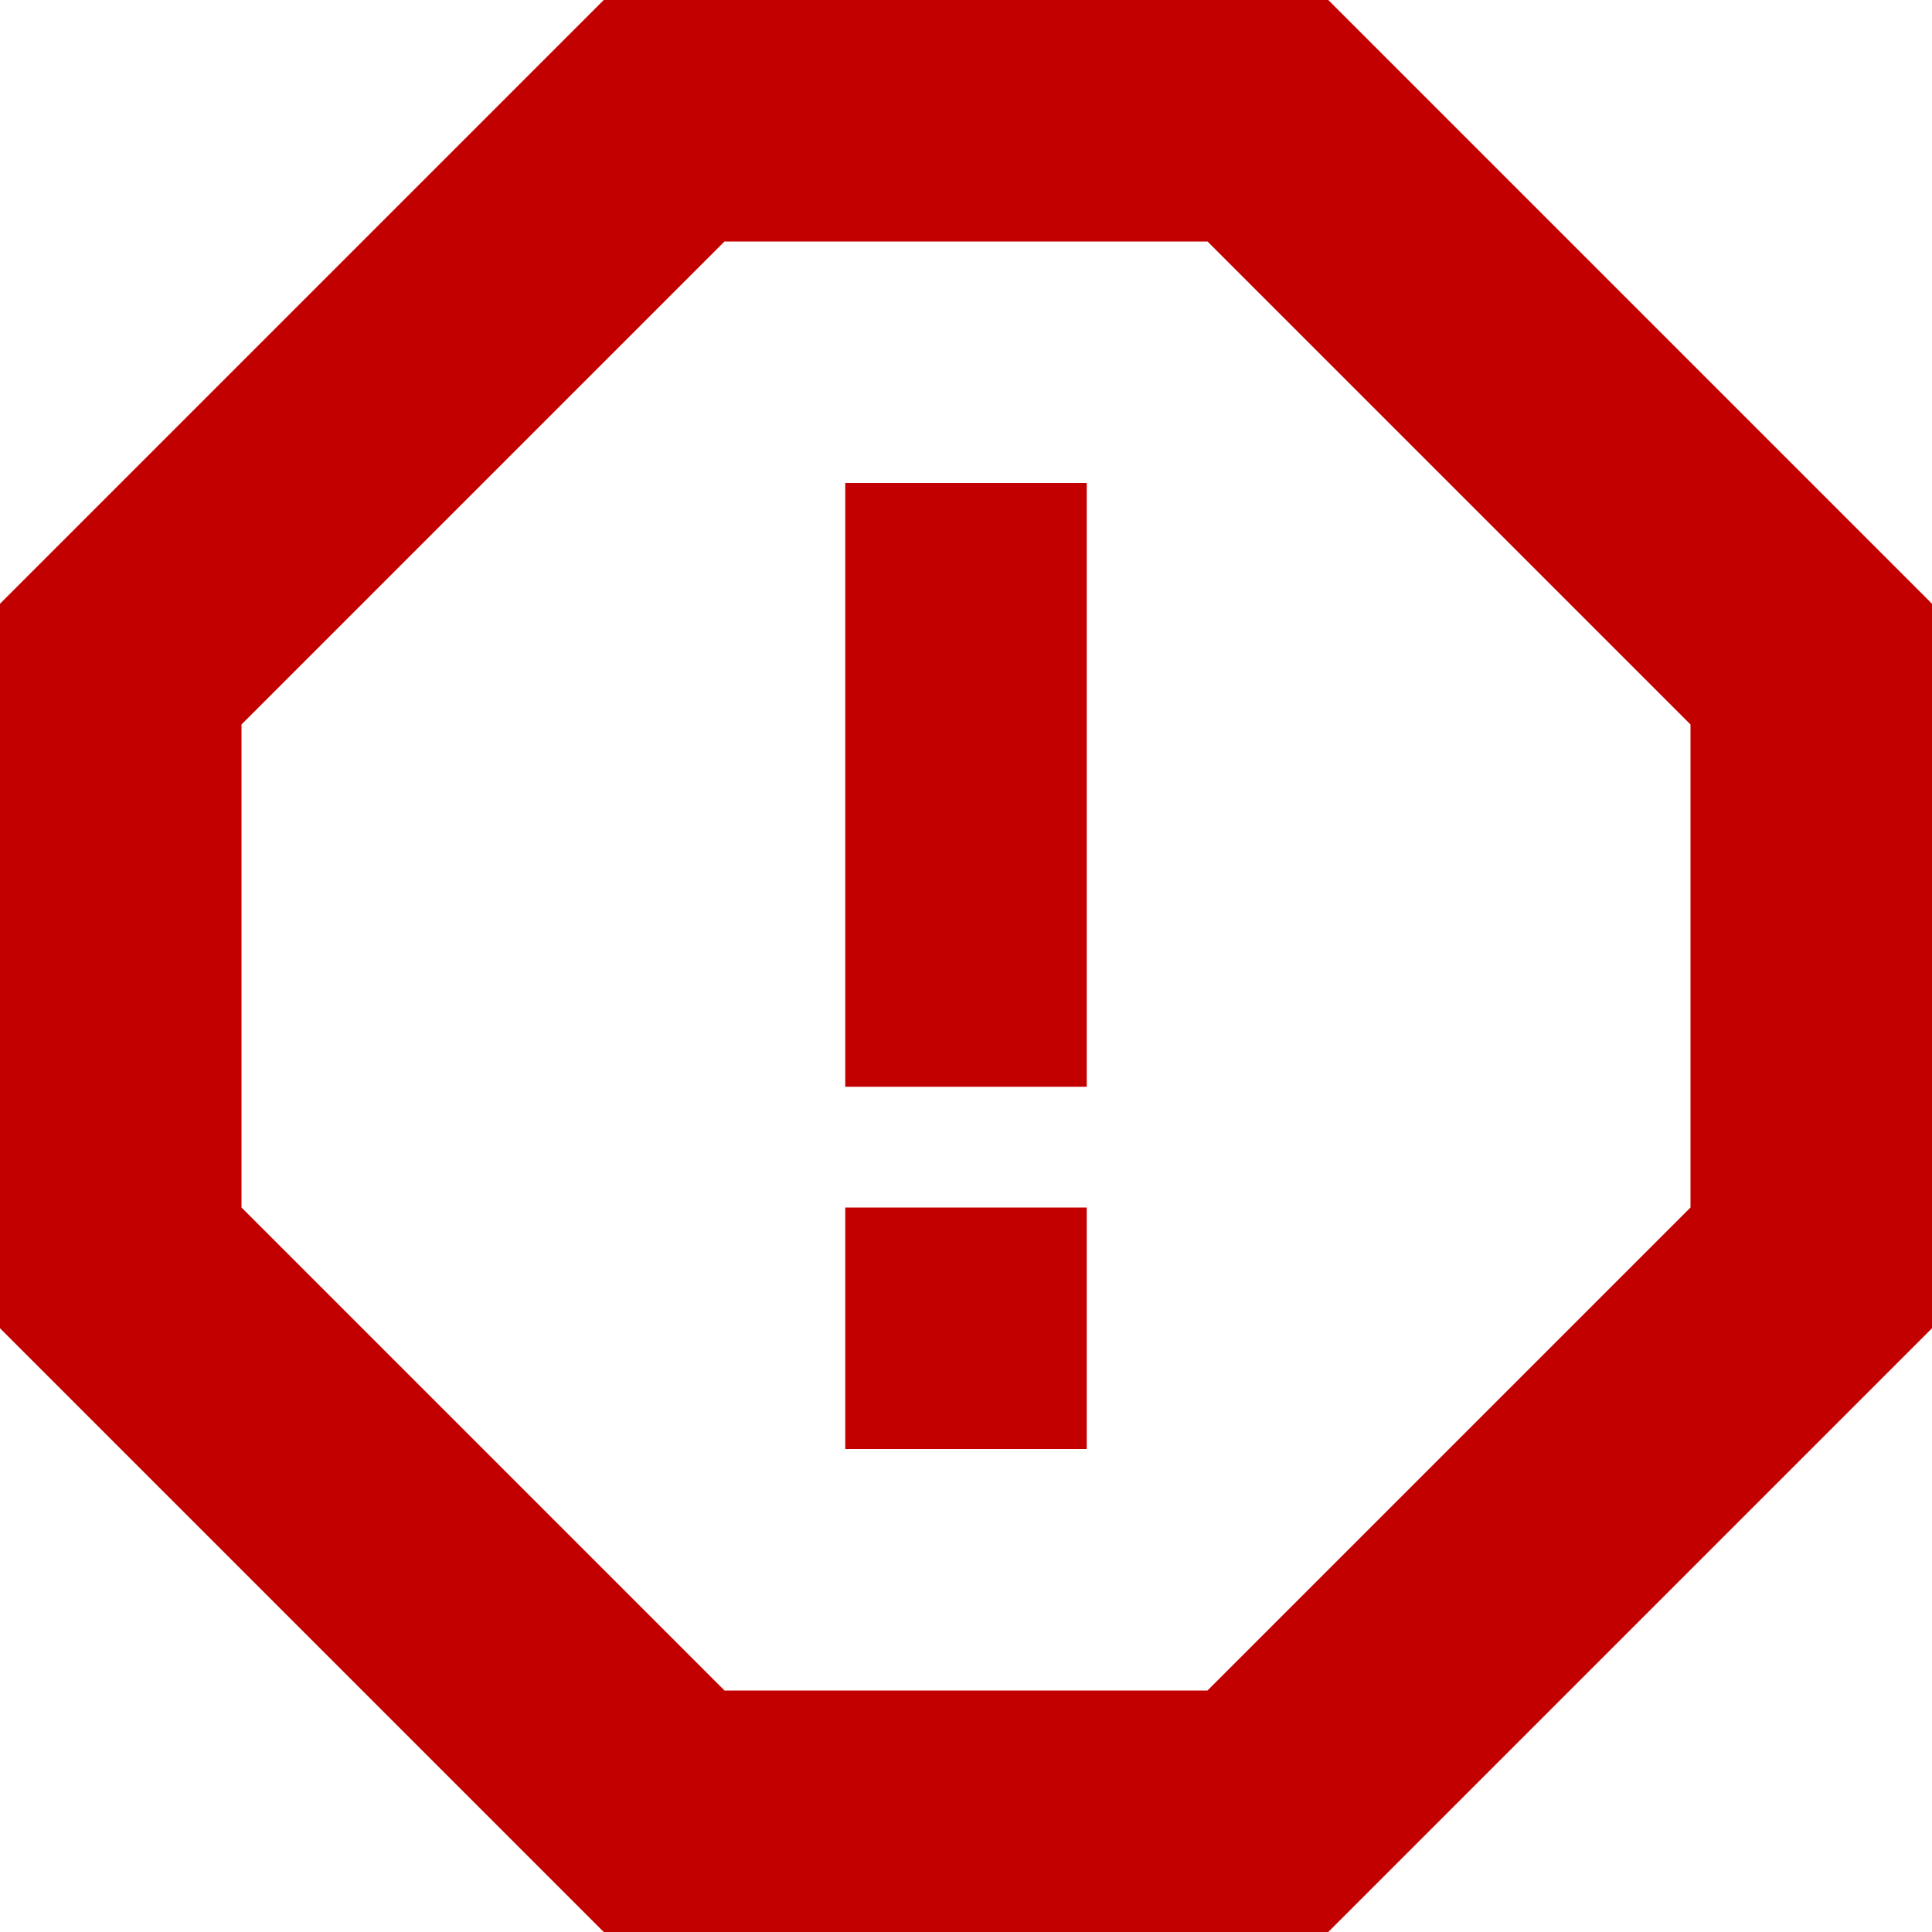
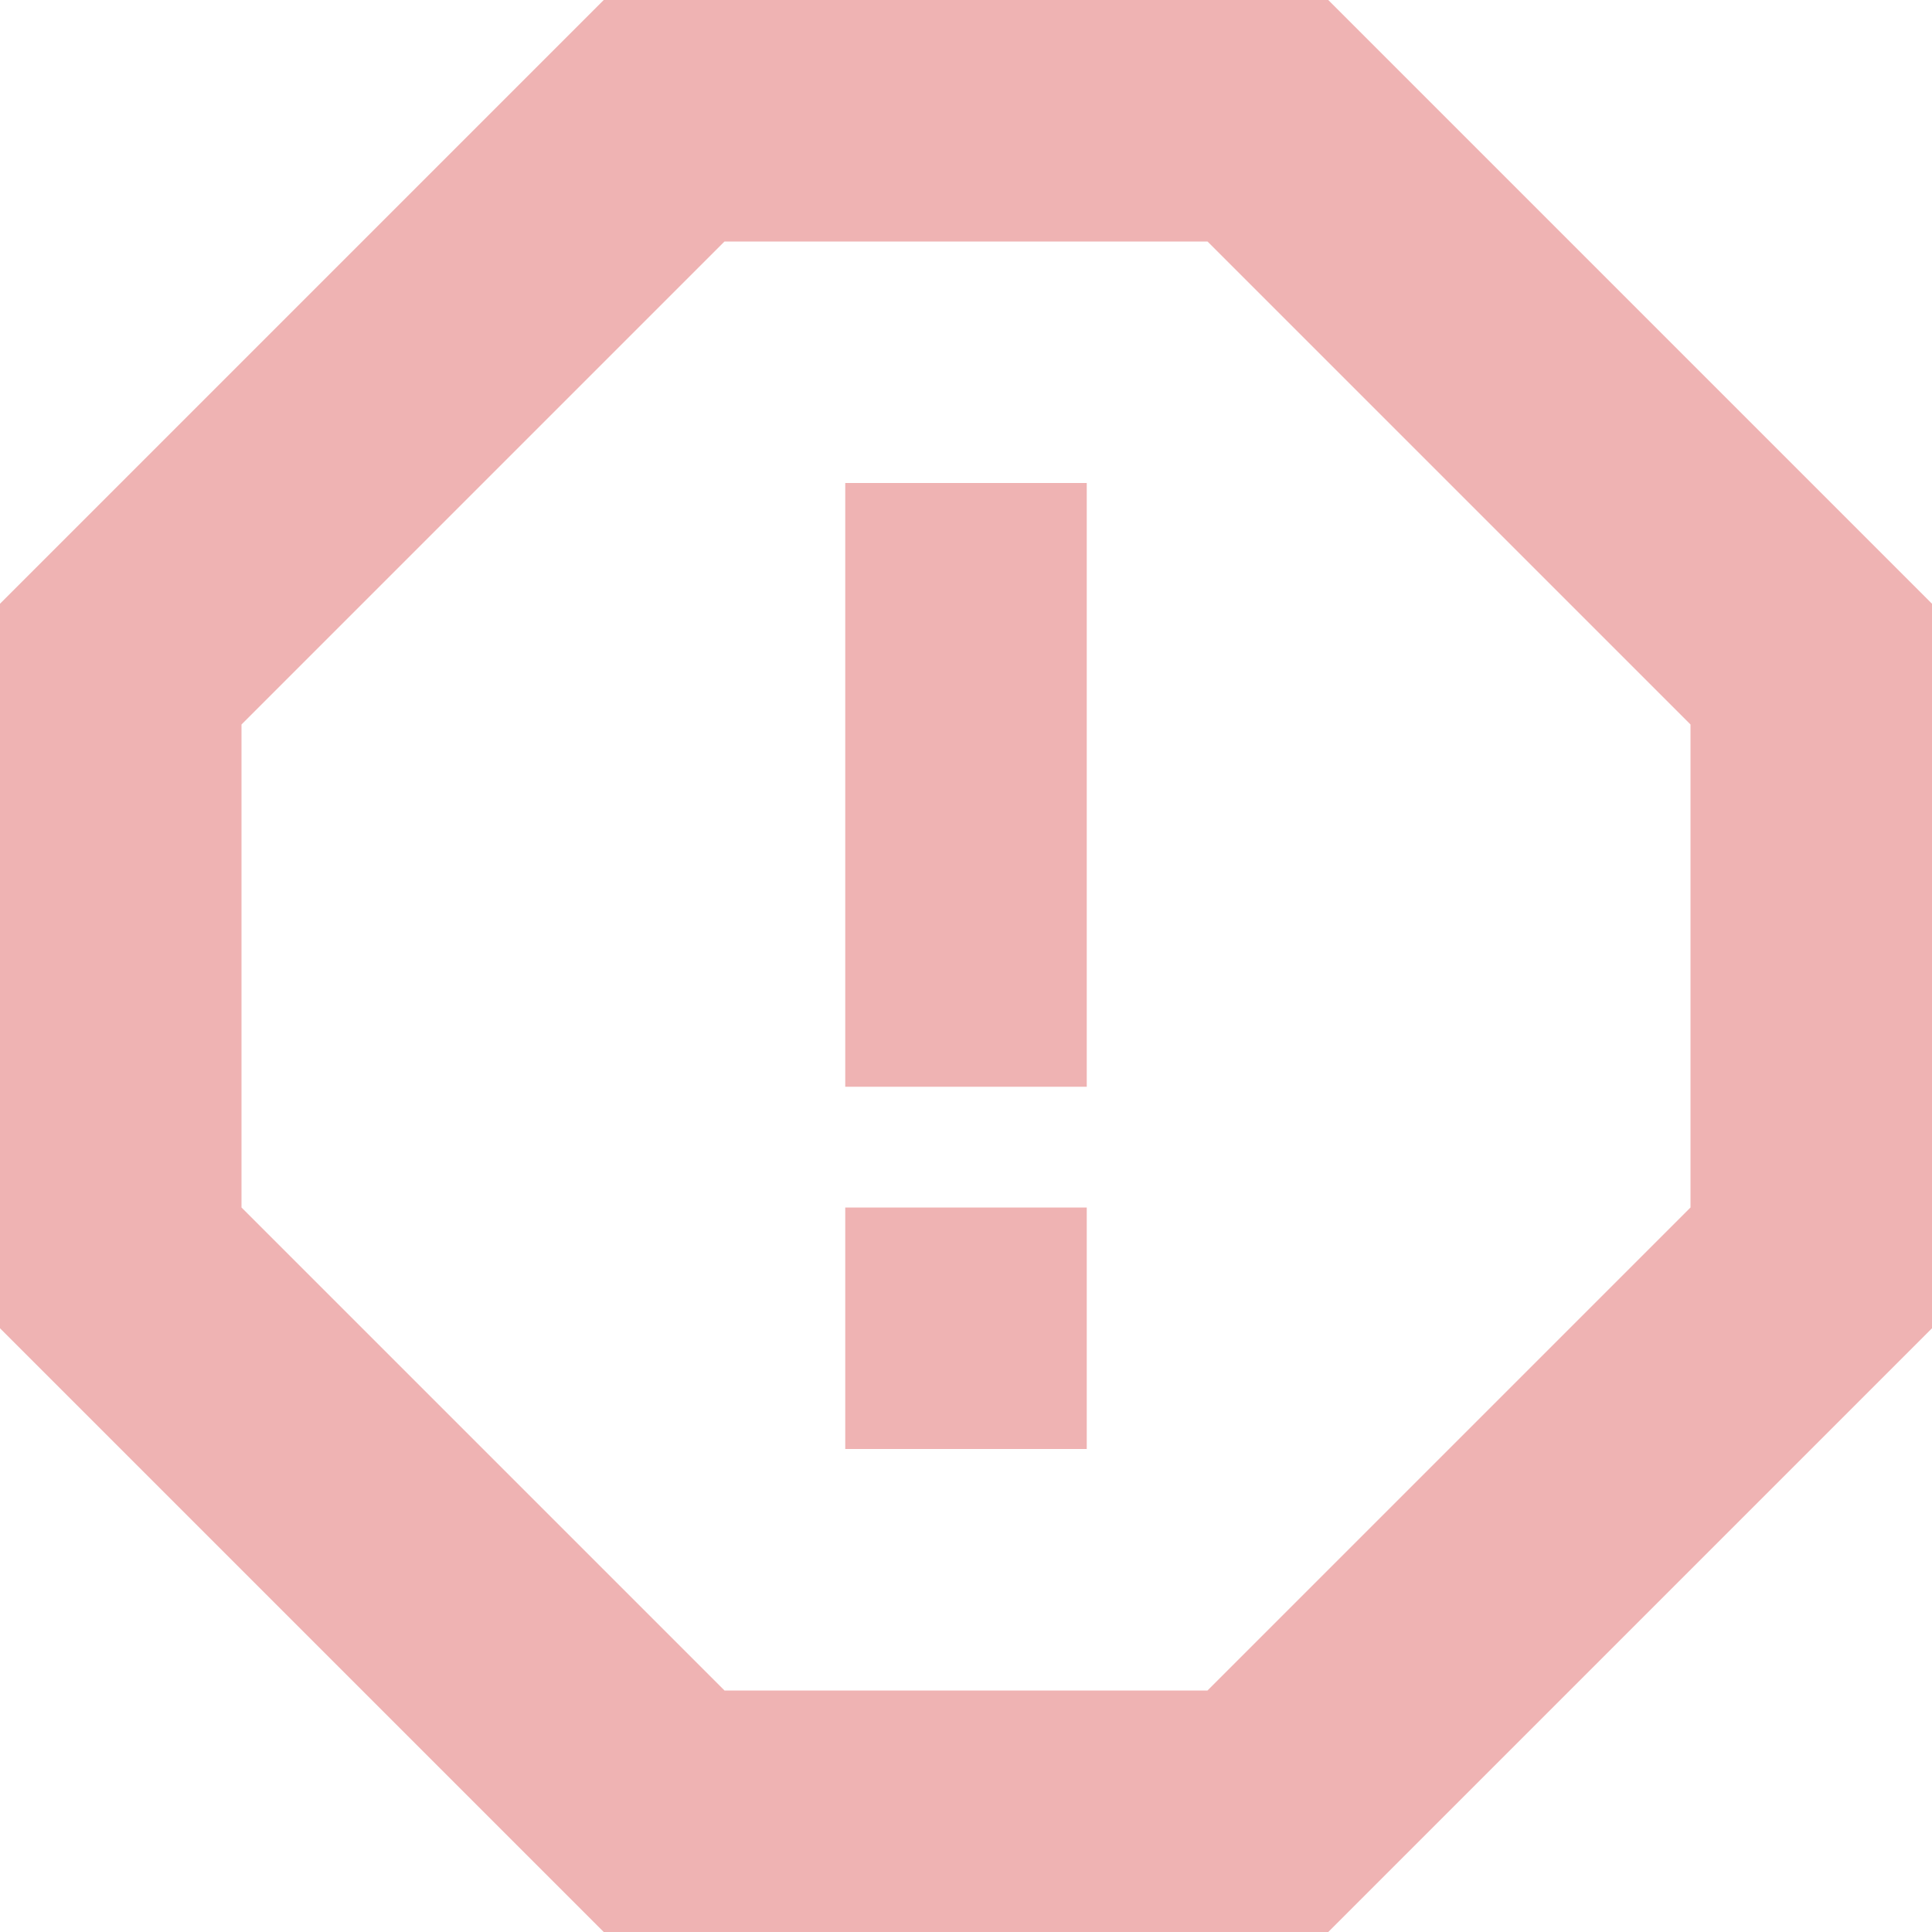
<svg xmlns="http://www.w3.org/2000/svg" height="1024" width="1024">
-   <path d="M704 0H320L0 320v384l320 320h384l320-320V320L704 0zM896 640L640 896H384L128 640V384l256-256h256l256 256V640zM448 576h128V256H448V576zM448 768h128V640H448V768z" fill="#c30000" />
+   <path d="M704 0H320L0 320v384l320 320h384l320-320V320L704 0zM896 640L640 896H384L128 640V384l256-256h256l256 256V640zM448 576h128V256H448V576zM448 768h128V640H448V768z" fill="rgba(202, 0, 0, 0.3)" />
</svg>
